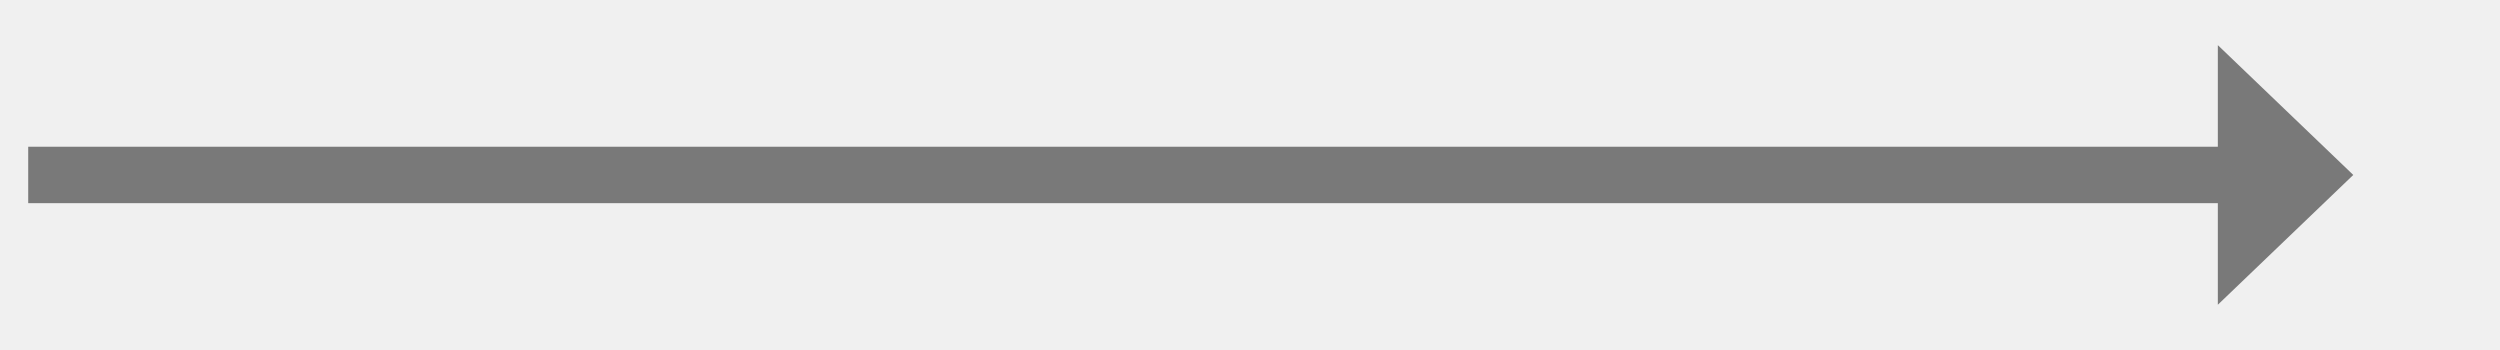
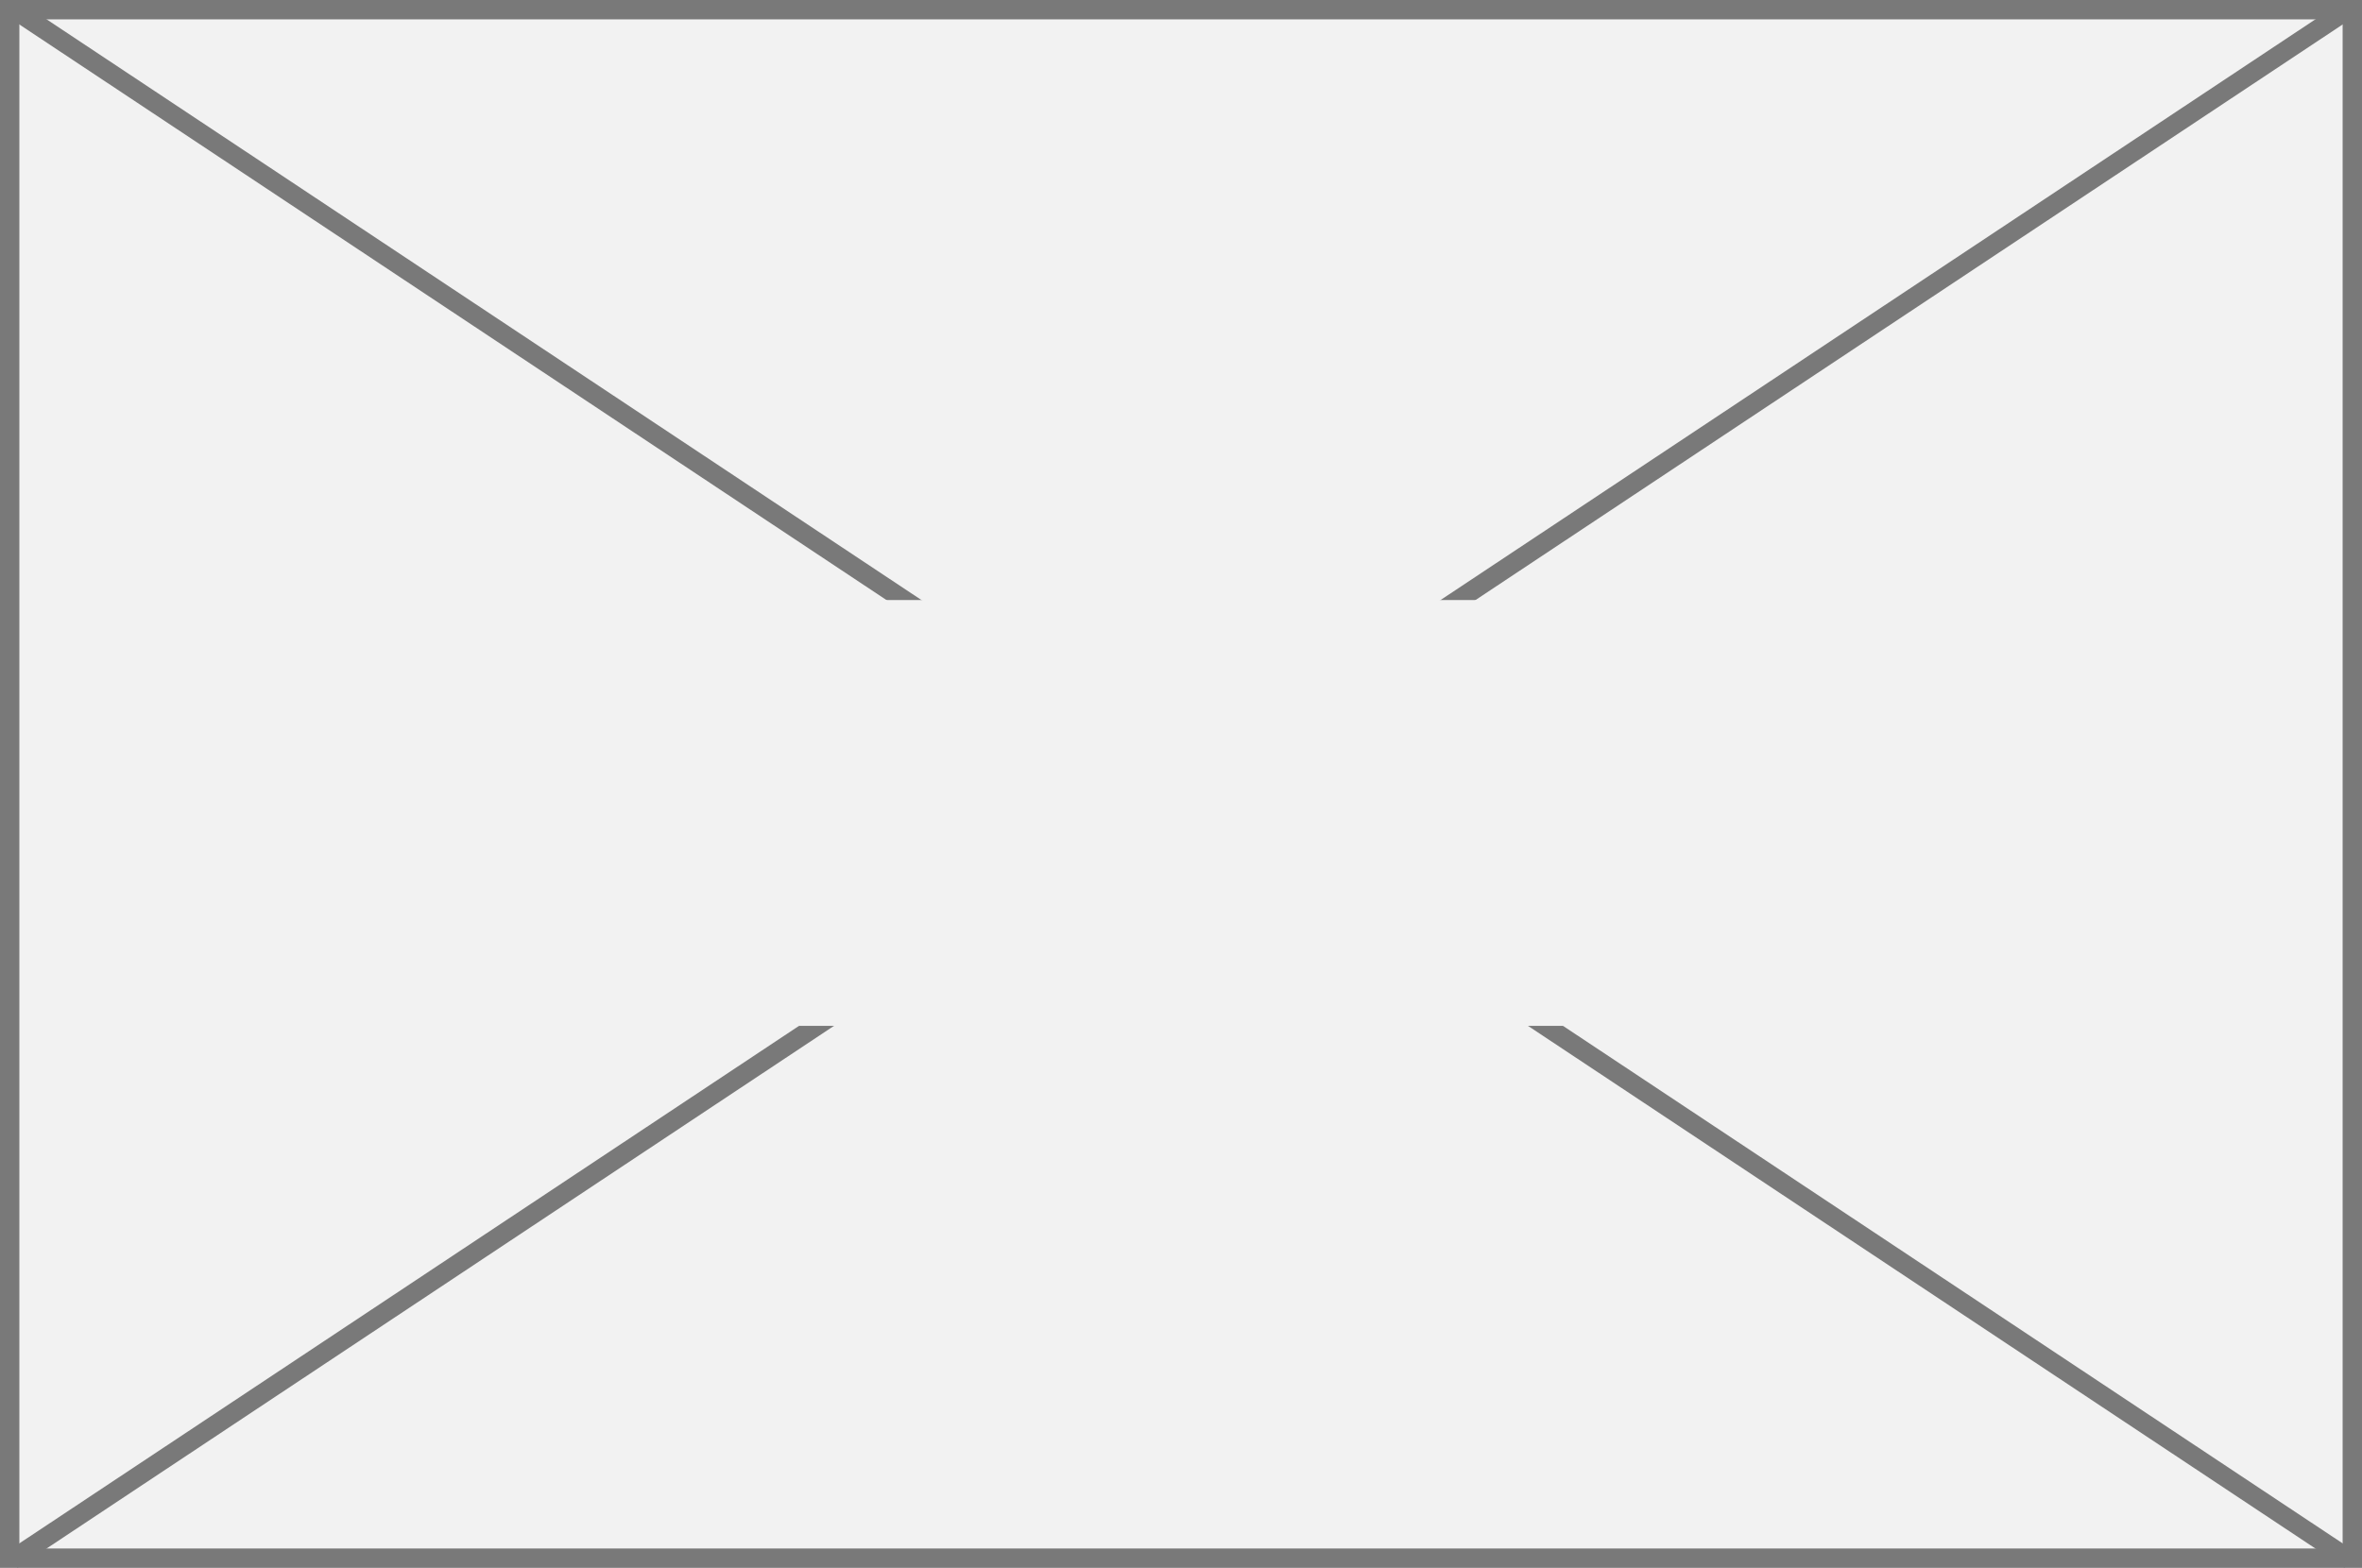
- <svg xmlns="http://www.w3.org/2000/svg" version="1.1" width="221.5px" height="31px">
-   <g transform="matrix(1 0 0 1 -736.5 -448 )">
-     <path d="M 933 475  L 945 463.5  L 933 452  L 933 475  Z " fill-rule="nonzero" fill="#797979" stroke="none" />
-     <path d="M 739 463.5  L 936 463.5  " stroke-width="5" stroke="#797979" fill="none" />
+ <svg xmlns="http://www.w3.org/2000/svg" version="1.1" width="122px" height="81px">
+   <defs>
+     <mask fill="white" id="clip87">
+       <path d="M 665.5 1252  L 718.5 1252  L 718.5 1274  L 665.5 1274  Z M 630 1221  L 752 1221  L 752 1302  L 630 1302  Z " fill-rule="evenodd" />
+     </mask>
+   </defs>
+   <g transform="matrix(1 0 0 1 -630 -1221 )">
+     <path d="M 630.5 1221.5  L 751.5 1221.5  L 751.5 1301.5  L 630.5 1301.5  L 630.5 1221.5  Z " fill-rule="nonzero" fill="#f2f2f2" stroke="none" />
+     <path d="M 630.5 1221.5  L 751.5 1221.5  L 751.5 1301.5  L 630.5 1301.5  L 630.5 1221.5  Z " stroke-width="1" stroke="#797979" fill="none" />
+     <path d="M 630.627 1221.417  L 751.373 1301.583  M 751.373 1221.417  L 630.627 1301.583  " stroke-width="1" stroke="#797979" fill="none" mask="url(#clip87)" />
  </g>
</svg>
